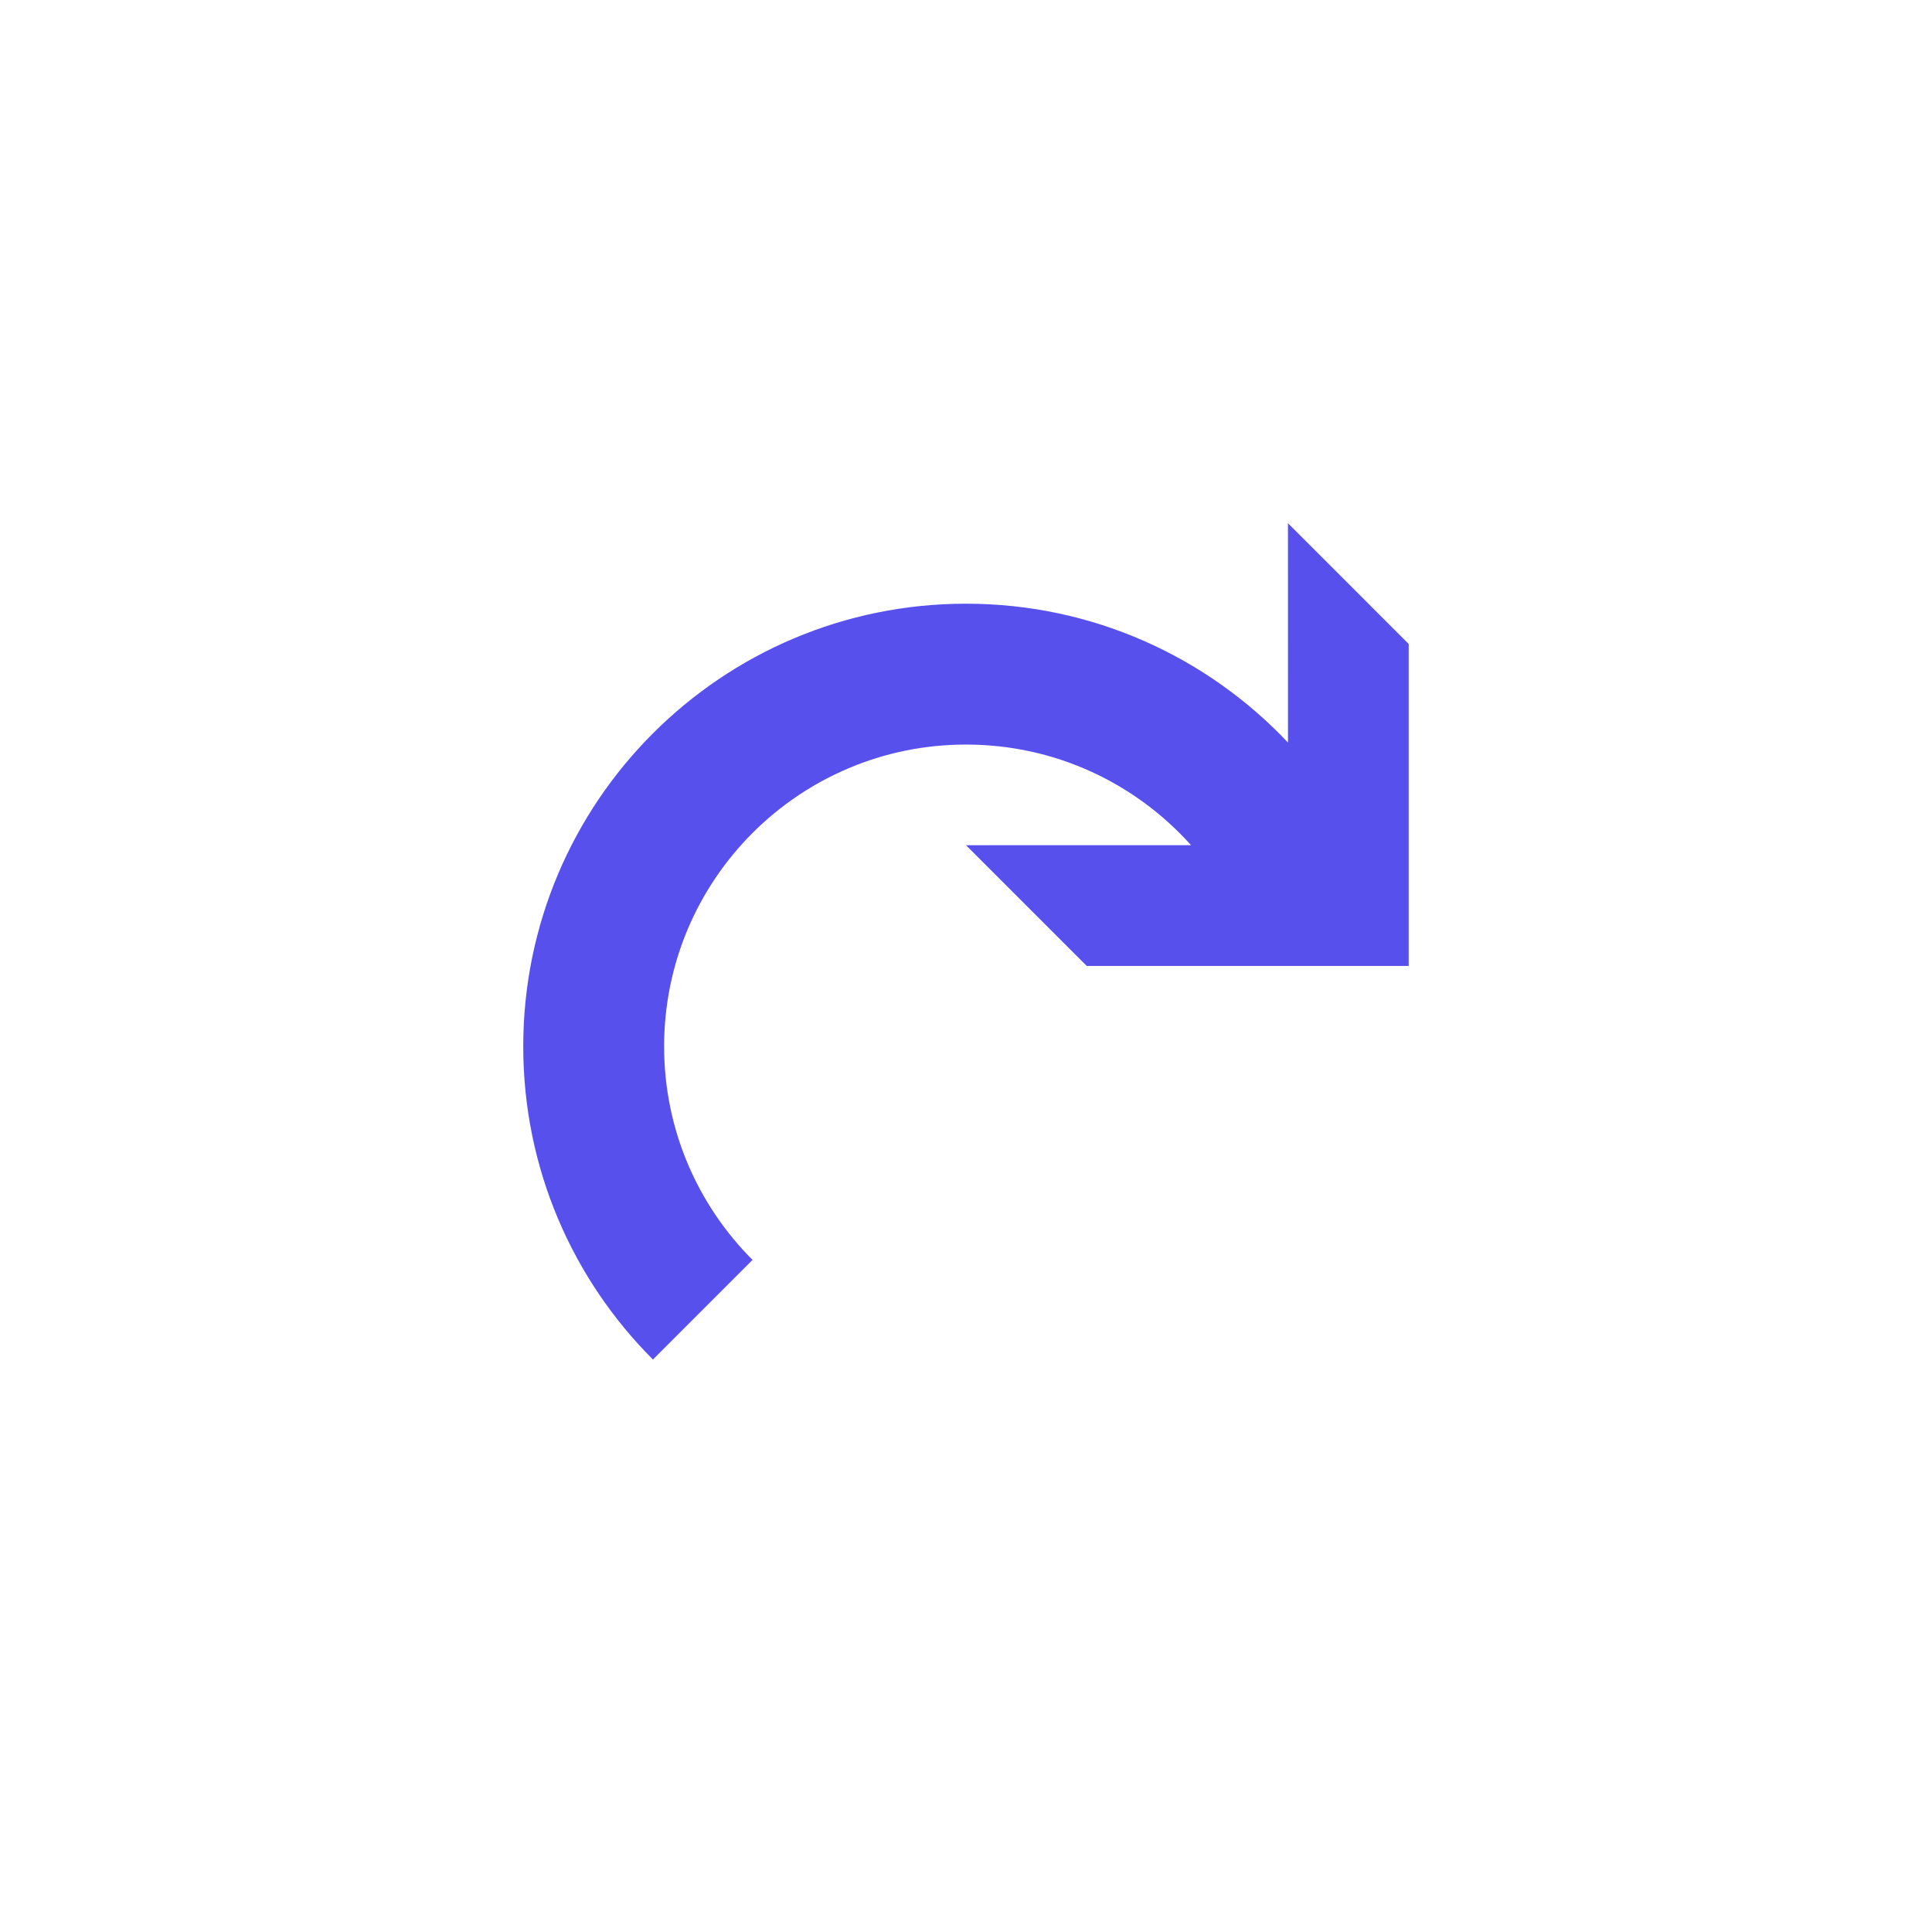
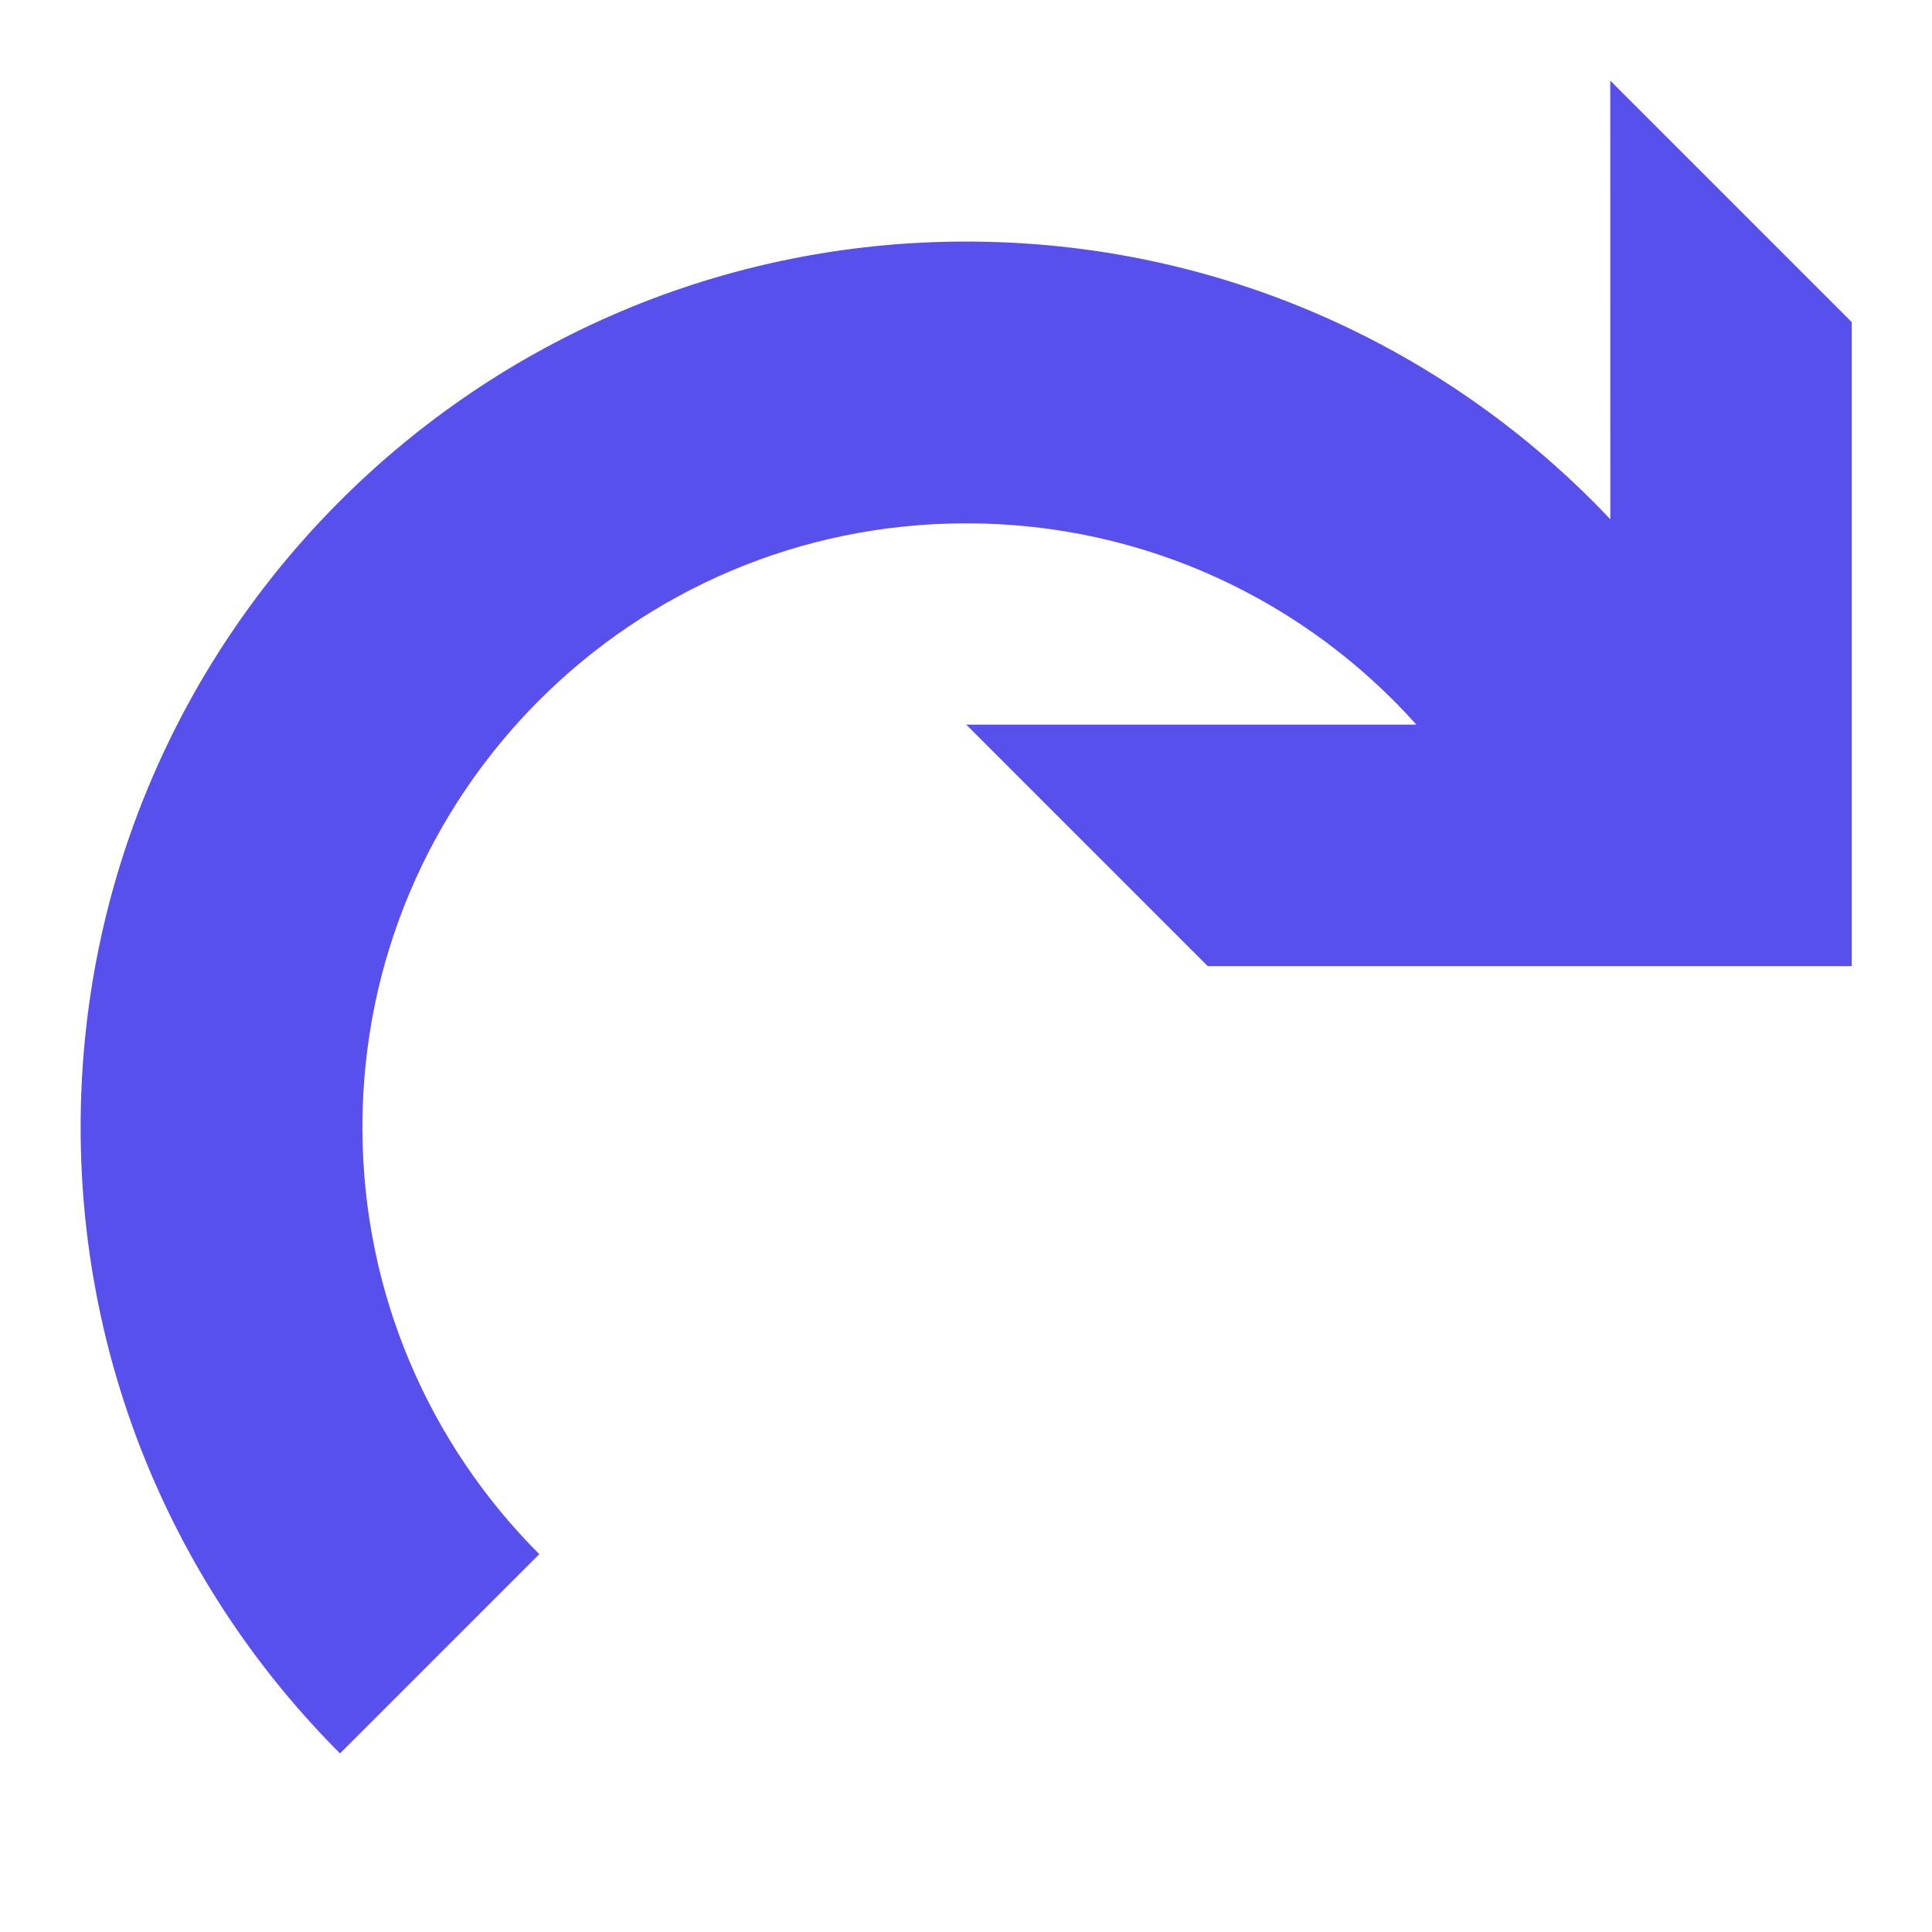
- <svg xmlns="http://www.w3.org/2000/svg" width="64px" height="64px" viewBox="0 0 76.01 76.01" version="1.1" baseProfile="full" enable-background="new 0 0 76.01 76.01" xml:space="preserve" fill="#5850ec">
-   <g id="SVGRepo_bgCarrier" stroke-width="0" />
-   <g id="SVGRepo_tracerCarrier" stroke-linecap="round" stroke-linejoin="round" />
-   <g id="SVGRepo_iconCarrier">
-     <path fill="#5850ec" fill-opacity="1" stroke-width="0.2" stroke-linejoin="round" d="M 50.672,20.586L 55.422,25.336L 55.422,38.003L 42.755,38.003L 38.005,33.253L 46.858,33.252C 44.683,30.822 41.523,29.293 38.005,29.293C 31.446,29.293 26.128,34.611 26.128,41.17C 26.128,44.45 27.458,47.419 29.607,49.568L 25.688,53.487C 22.536,50.335 20.586,45.98 20.586,41.17C 20.586,31.549 28.385,23.751 38.005,23.751C 42.997,23.751 47.498,25.85 50.673,29.214L 50.672,20.586 Z " />
-   </g>
+ <svg xmlns="http://www.w3.org/2000/svg" viewBox="19 19 38 38">
+   <path width="48" height="48" fill="#5850ec" d="M 50.672,20.586L 55.422,25.336L 55.422,38.003L 42.755,38.003L 38.005,33.253L 46.858,33.252C 44.683,30.822 41.523,29.293 38.005,29.293C 31.446,29.293 26.128,34.611 26.128,41.17C 26.128,44.45 27.458,47.419 29.607,49.568L 25.688,53.487C 22.536,50.335 20.586,45.98 20.586,41.17C 20.586,31.549 28.385,23.751 38.005,23.751C 42.997,23.751 47.498,25.85 50.673,29.214L 50.672,20.586 Z" />
</svg>
